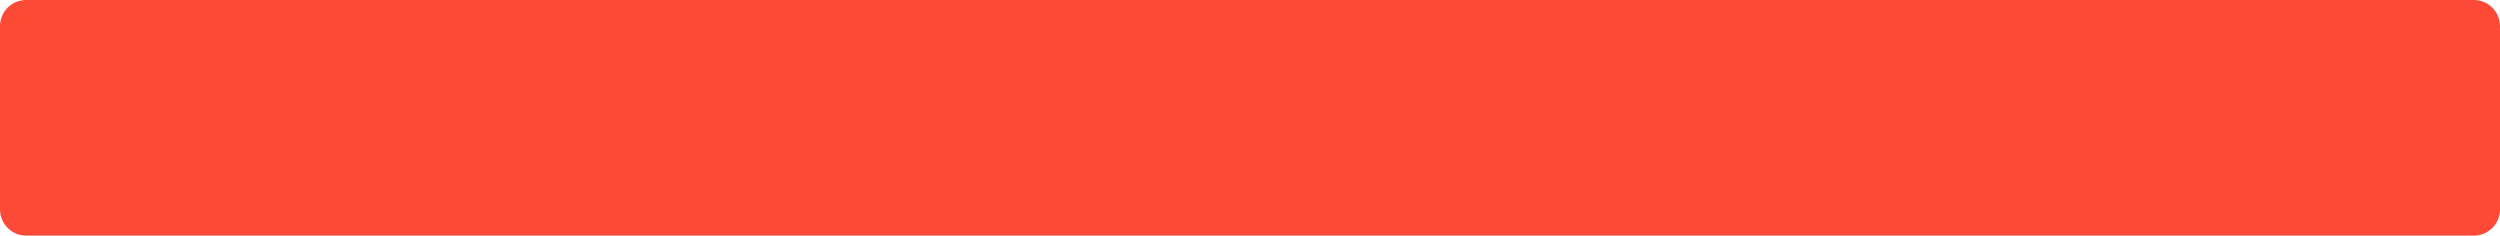
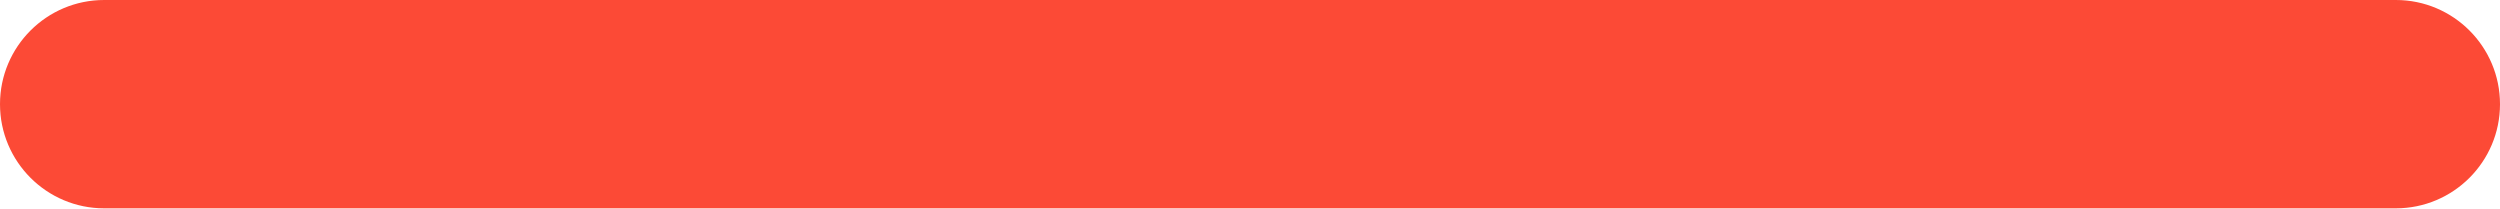
- <svg xmlns="http://www.w3.org/2000/svg" version="1.1" width="382px" height="36px">
-   <g transform="matrix(1 0 0 1 -24 -864 )">
-     <path d="M 0 4  C 0 1.791  1.791 0  4 0  C 4 0  378 0  378 0  C 380.209 0  382 1.791  382 4  C 382 4  382 32  382 32  C 382 34.209  380.209 36  378 36  C 378 36  4 36  4 36  C 1.791 36  0 34.209  0 32  C 0 32  0 4  0 4  Z " fill-rule="nonzero" fill="#fc4a36" stroke="none" transform="matrix(1 0 0 1 24 864 )" />
+ <svg xmlns="http://www.w3.org/2000/svg" version="1.1" width="24px" height="2px">
+   <g transform="matrix(1 0 0 1 -203 -185 )">
+     <path d="M 0 1  C 0 0.448  0.448 0  1 0  C 1 0  23 0  23 0  C 23.552 0  24 0.448  24 1  C 24 1.552  23.552 2  23 2  C 23 2  1 2  1 2  C 0.448 2  0 1.552  0 1  Z " fill-rule="nonzero" fill="#fc4a36" stroke="none" transform="matrix(1 0 0 1 203 185 )" />
  </g>
</svg>
